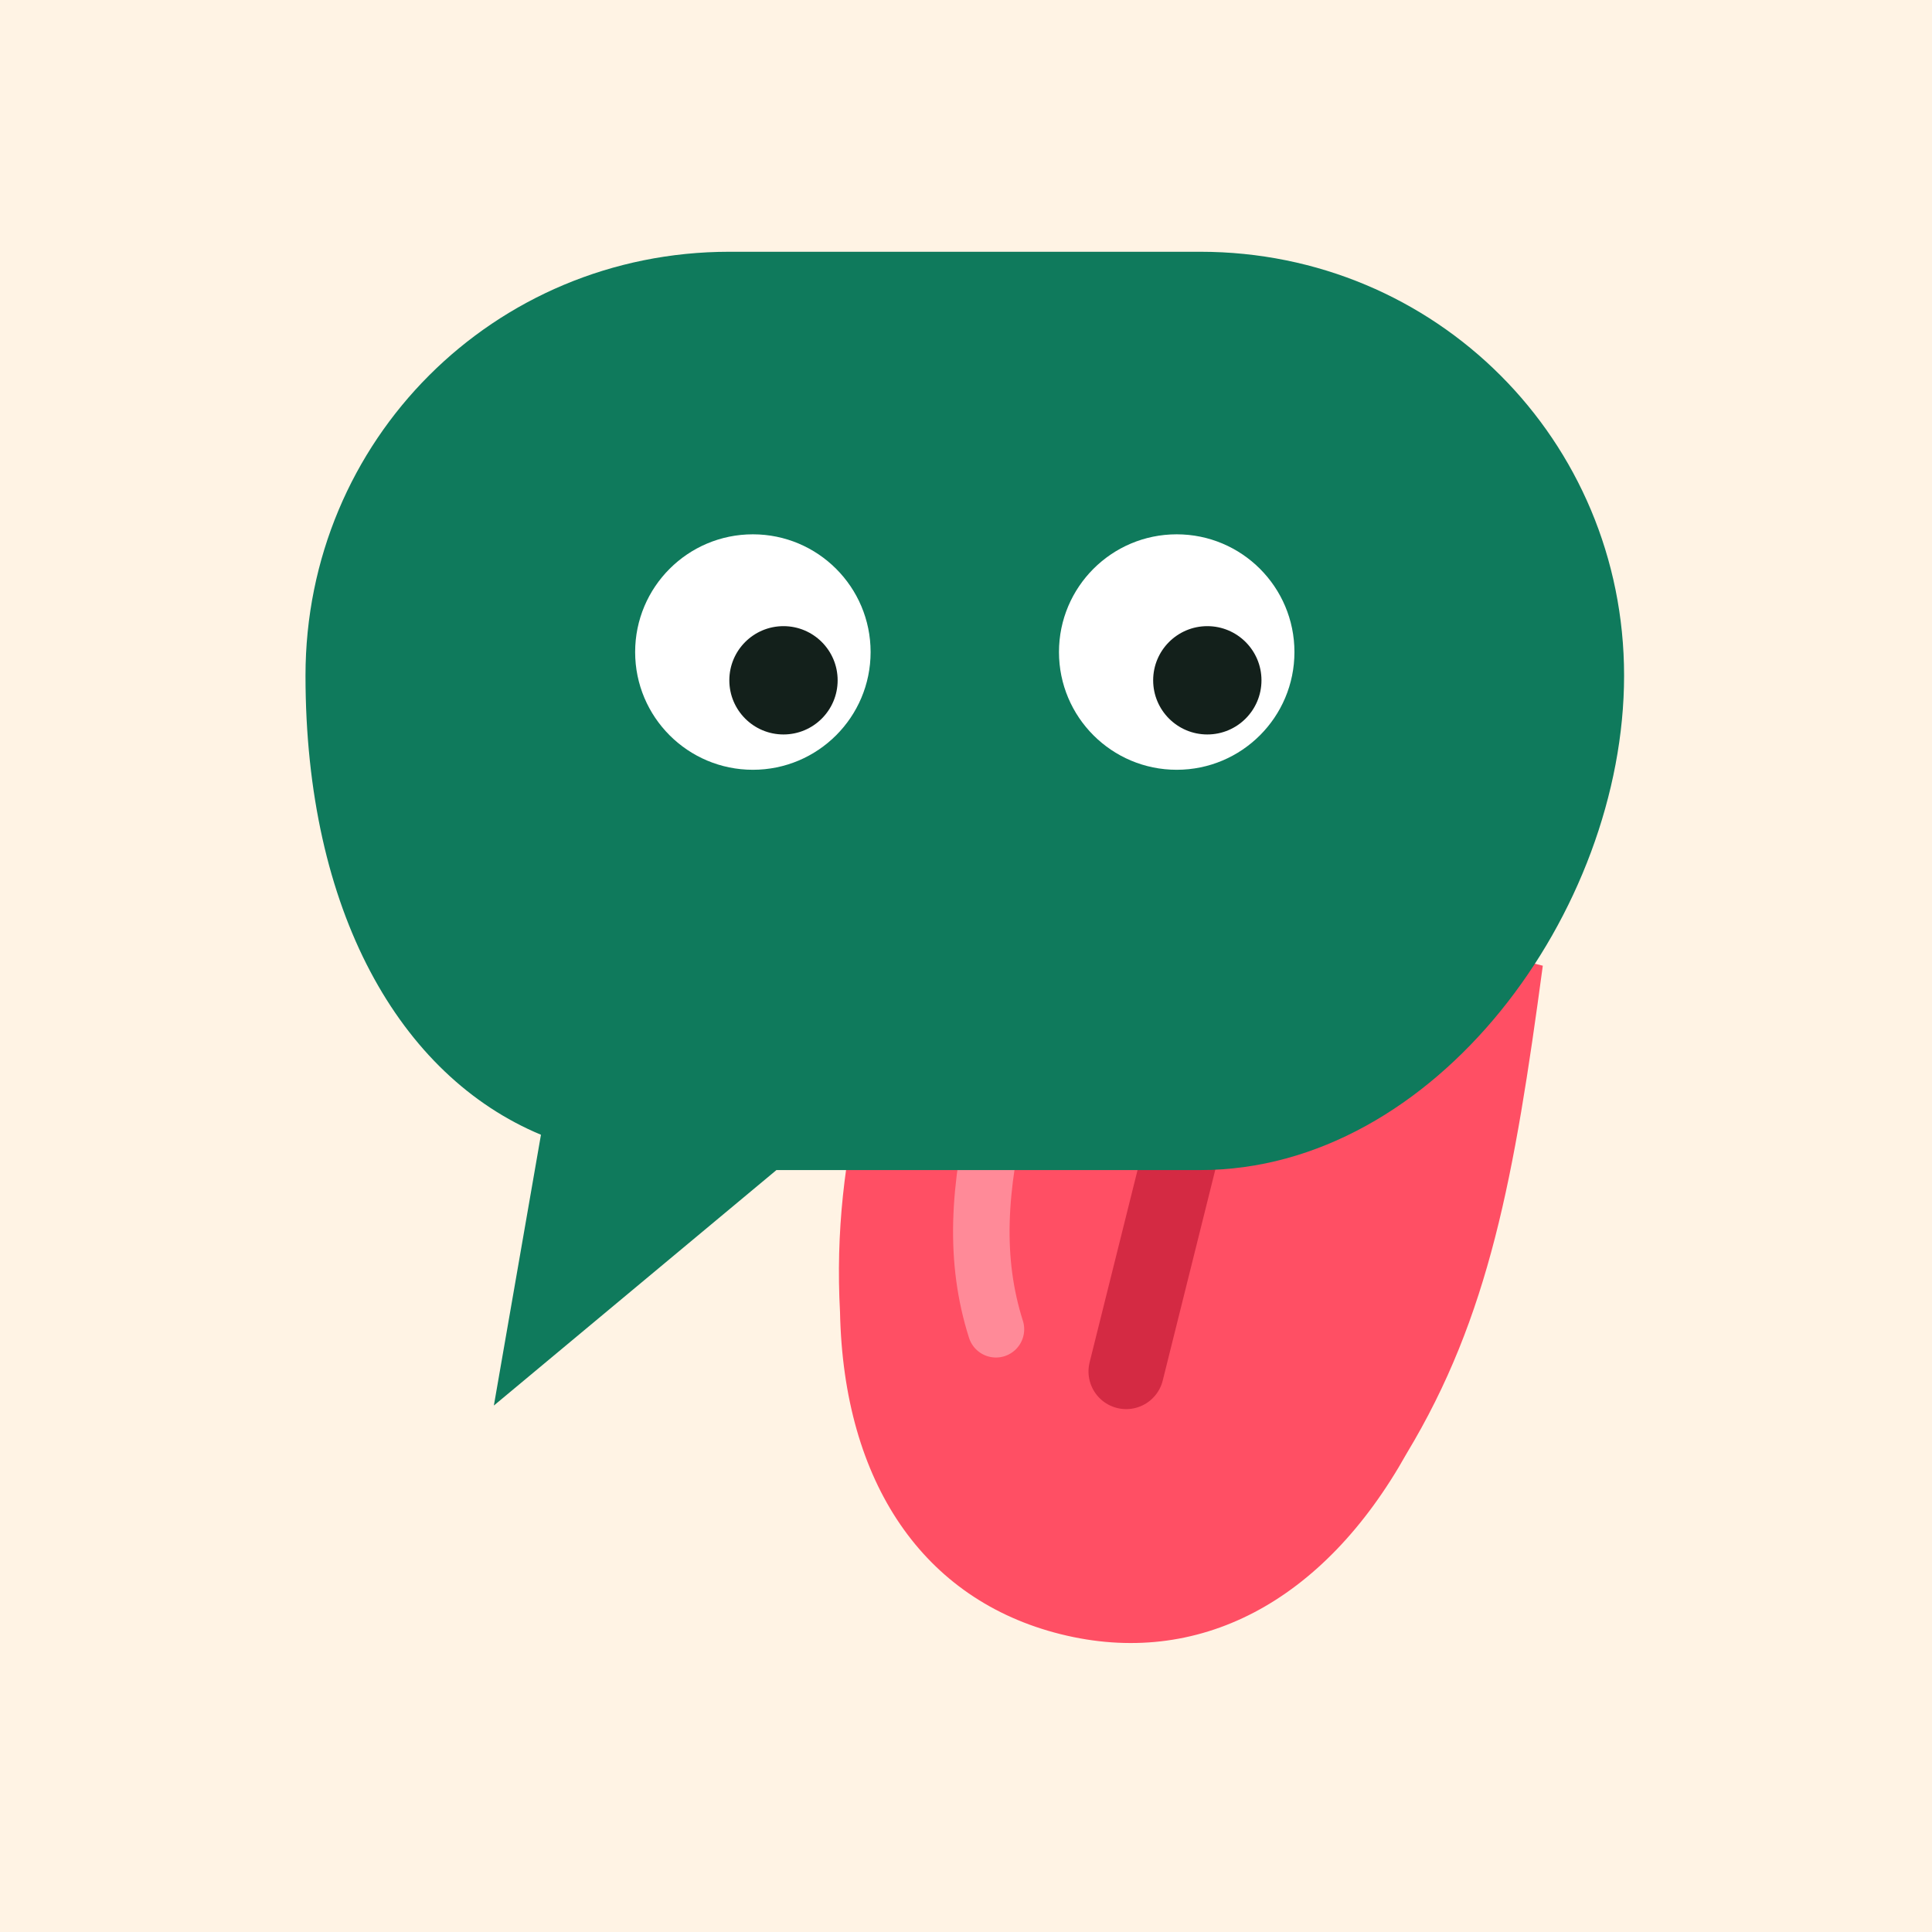
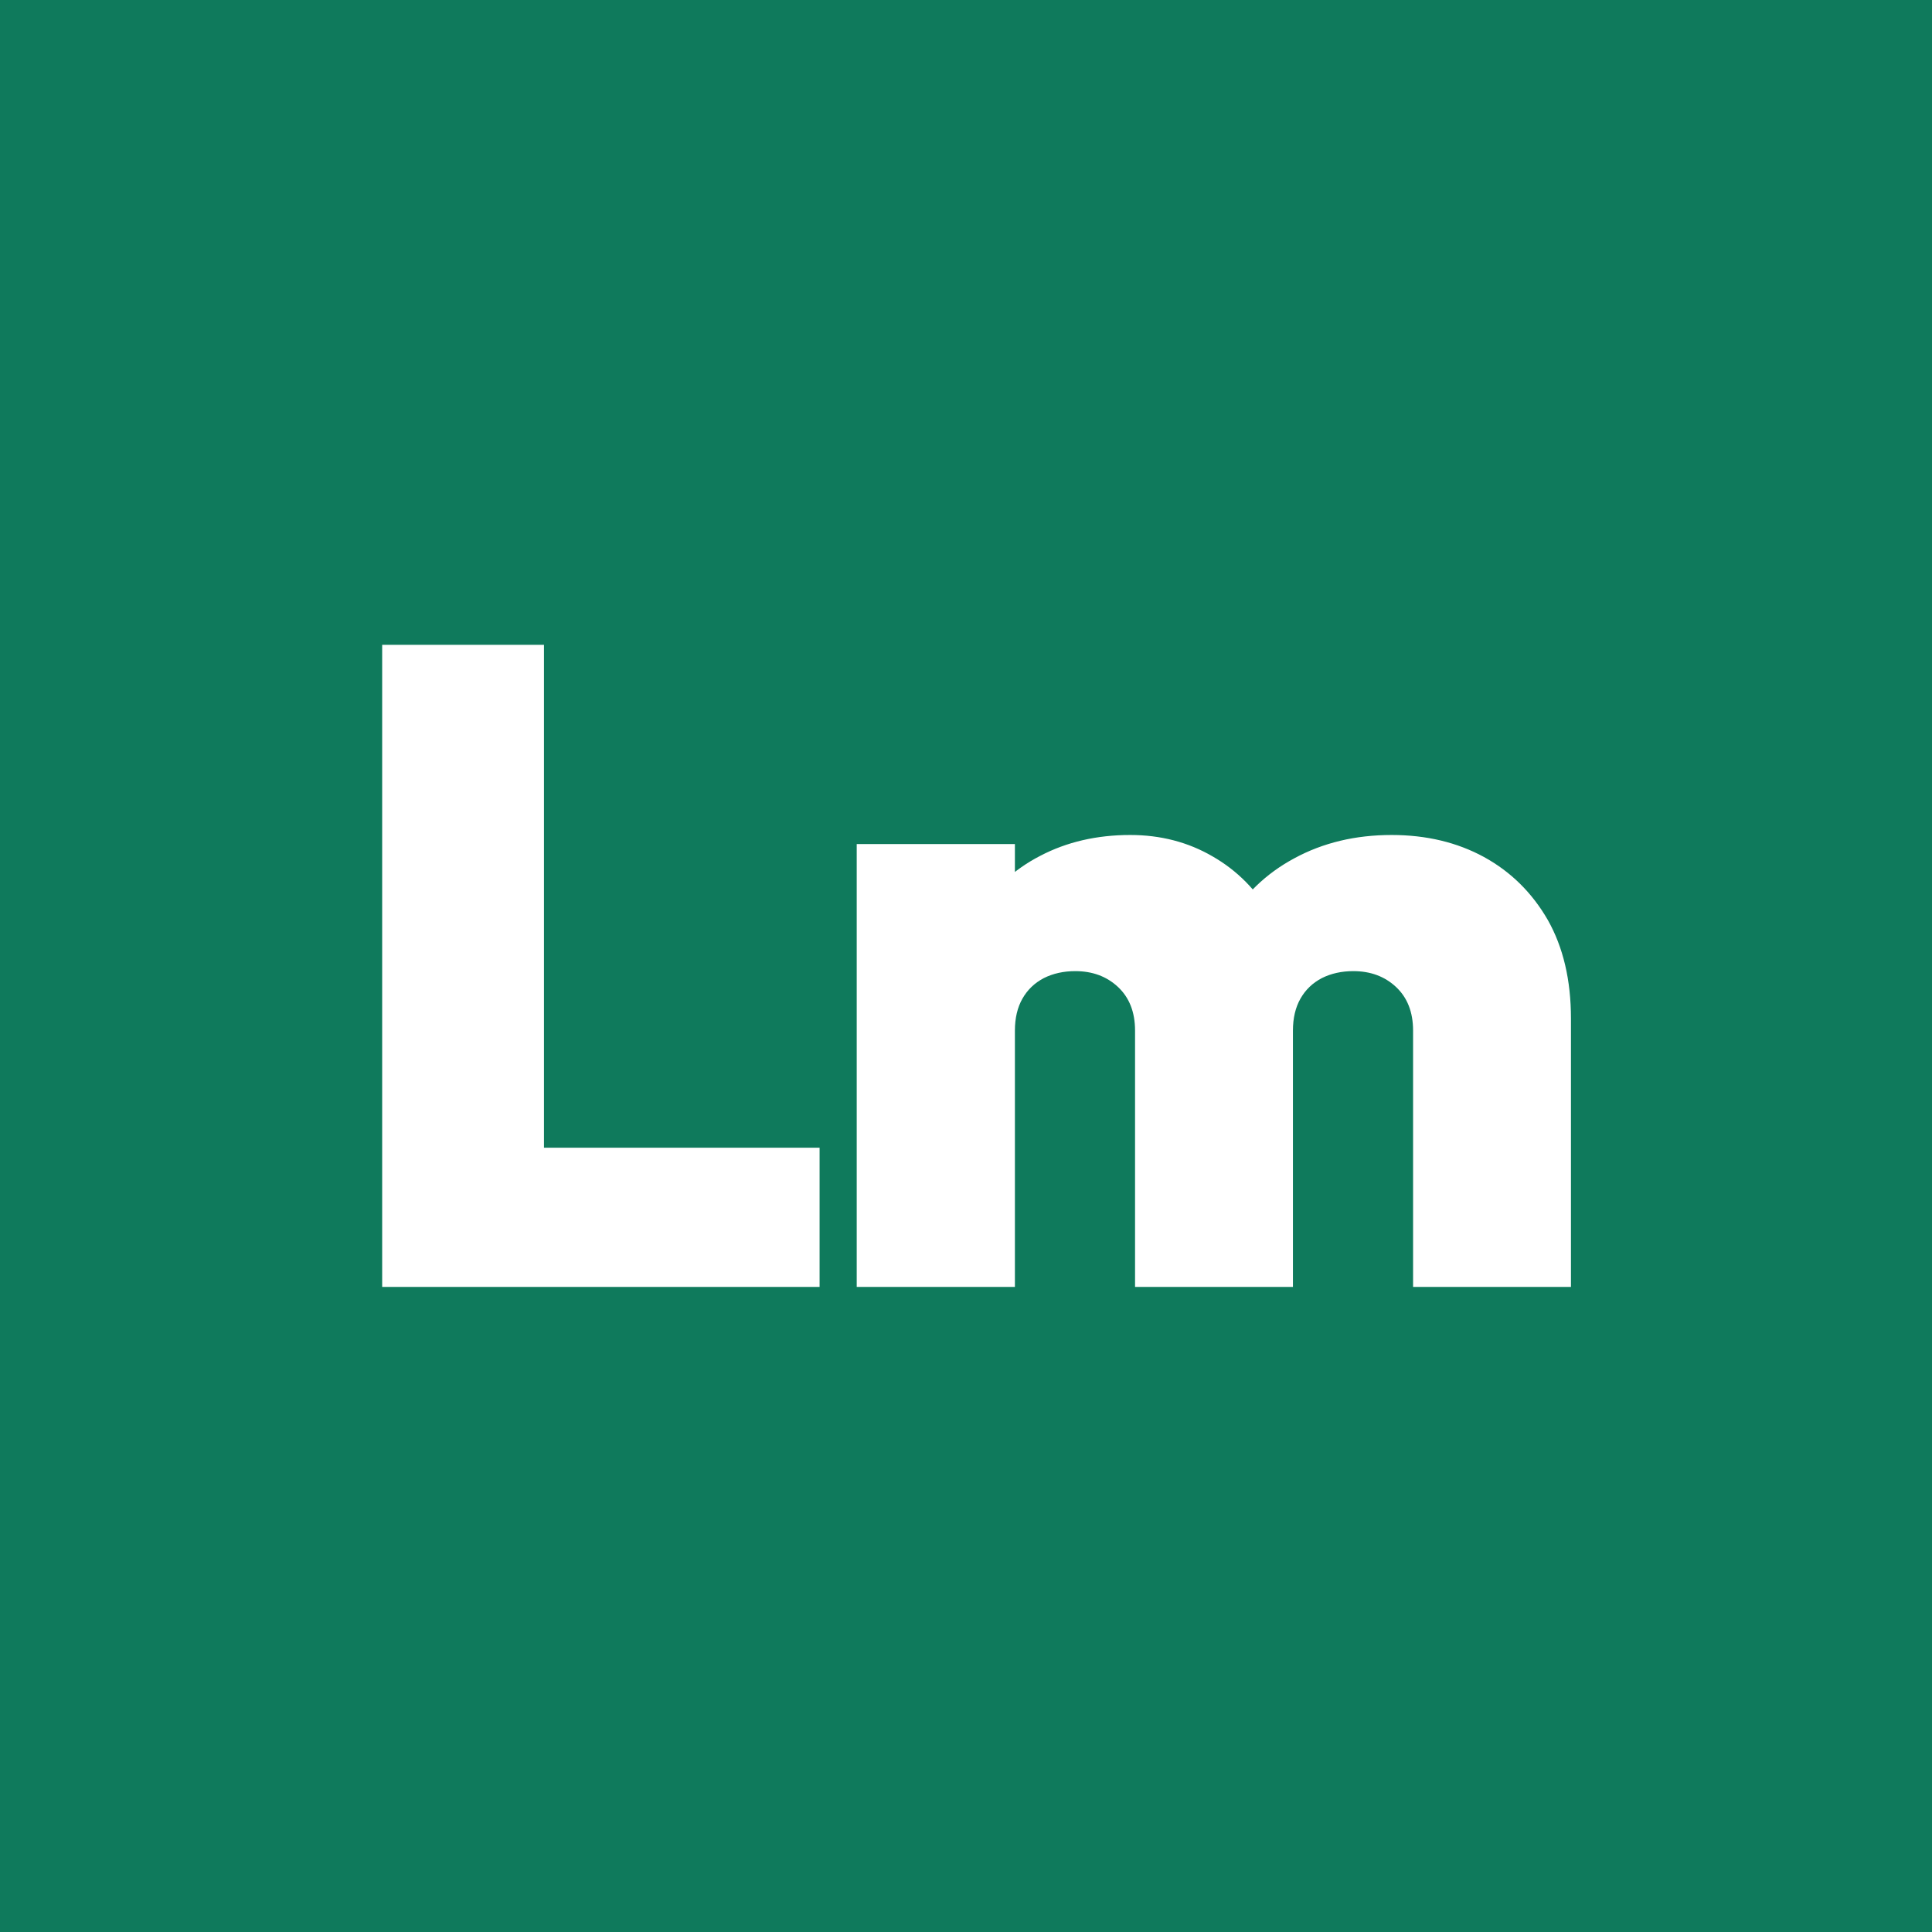
<svg xmlns="http://www.w3.org/2000/svg" viewBox="0 0 64 64">
-   <rect width="64" height="64" fill="#fff3e4" />
-   <g transform="translate(7 6) scale(.78)">
-     <g transform="rotate(14 42 40)">
-       <path d="M28.5 30h26c1 9 1.4 15-.6 21.5C52 58.5 47.5 62.5 41.5 62.5S31 58.5 29.1 51.5c-2-6.5-1.6-12.5-.6-21.5z" fill="#ff4f64" />
-       <path d="M41.5 40.5v10.5" stroke="#d42a43" stroke-width="3.2" stroke-linecap="round" />
-       <path d="M33.5 41c0 4 .6 7 2.2 9.6" stroke="#ff8a98" stroke-width="2.4" stroke-linecap="round" fill="none" />
-     </g>
-     <path d="M22 3h20c10 0 18 8 18 18s-8 21-18 21H24l-12 10 2-11.5C8 38 4 31 4 21 4 11 12 3 22 3z" fill="#0f7a5c" />
-     <circle cx="23" cy="20" r="5" fill="#fff" />
-     <circle cx="41" cy="20" r="5" fill="#fff" />
-     <circle cx="24.3" cy="21.2" r="2.3" fill="#13201b" />
-     <circle cx="42.3" cy="21.2" r="2.3" fill="#13201b" />
-   </g>
+   <rect width="64" height="64" fill="#0f7a5c" />
+   <path d="M1.9 0V-21.27H7.26V0ZM6.16 0V-4.61H16.39V0ZM17.62 0V-14.67H22.86V0ZM26.84 0V-8.49Q26.84 -9.41 26.27 -9.94Q25.71 -10.46 24.86 -10.46Q24.28 -10.46 23.82 -10.23Q23.36 -9.99 23.11 -9.55Q22.86 -9.11 22.86 -8.49L20.83 -9.3Q20.83 -11.06 21.6 -12.33Q22.38 -13.6 23.7 -14.28Q25.02 -14.97 26.68 -14.97Q28.19 -14.97 29.41 -14.26Q30.63 -13.56 31.35 -12.3Q32.07 -11.05 32.07 -9.32V0ZM36.05 0V-8.49Q36.05 -9.41 35.48 -9.94Q34.92 -10.46 34.07 -10.46Q33.49 -10.46 33.03 -10.23Q32.57 -9.99 32.32 -9.55Q32.07 -9.11 32.07 -8.49L29.02 -8.65Q29.05 -10.61 29.88 -12.03Q30.7 -13.44 32.12 -14.2Q33.54 -14.97 35.34 -14.97Q37.06 -14.97 38.4 -14.24Q39.73 -13.51 40.51 -12.16Q41.28 -10.8 41.28 -8.89V0Z" transform="translate(10.76 42.63)" fill="#ffffff" />
</svg>
